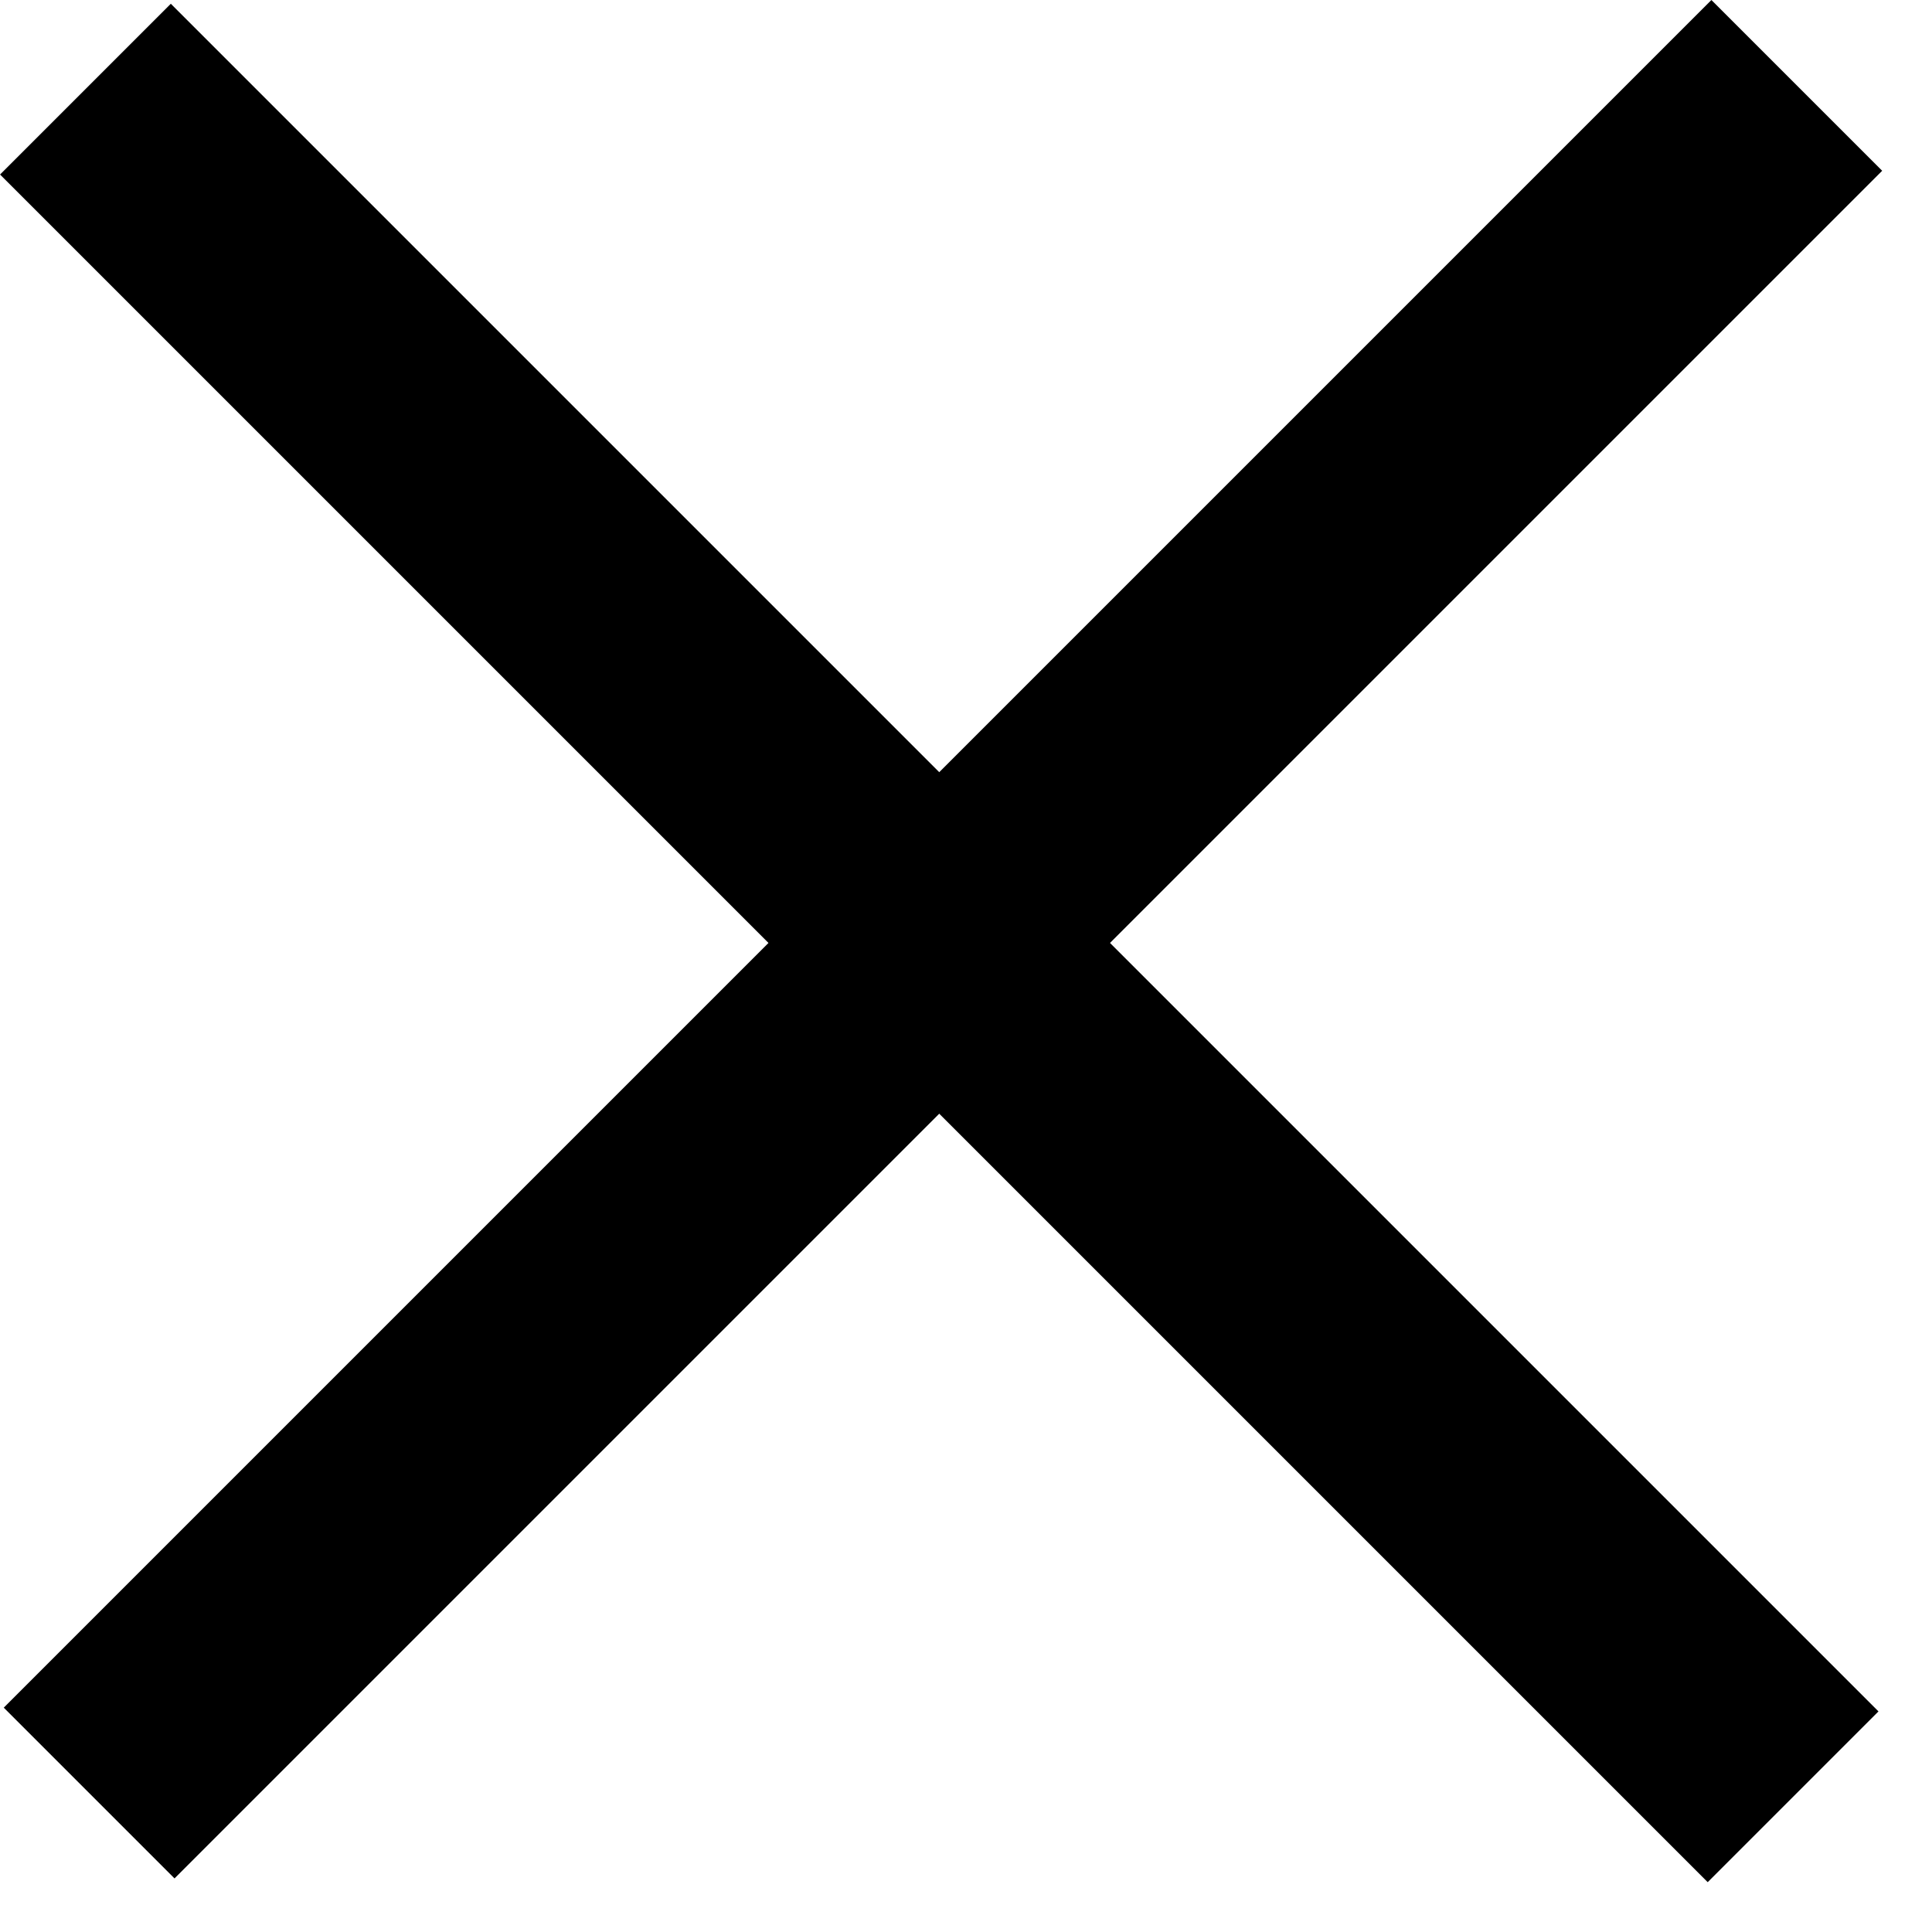
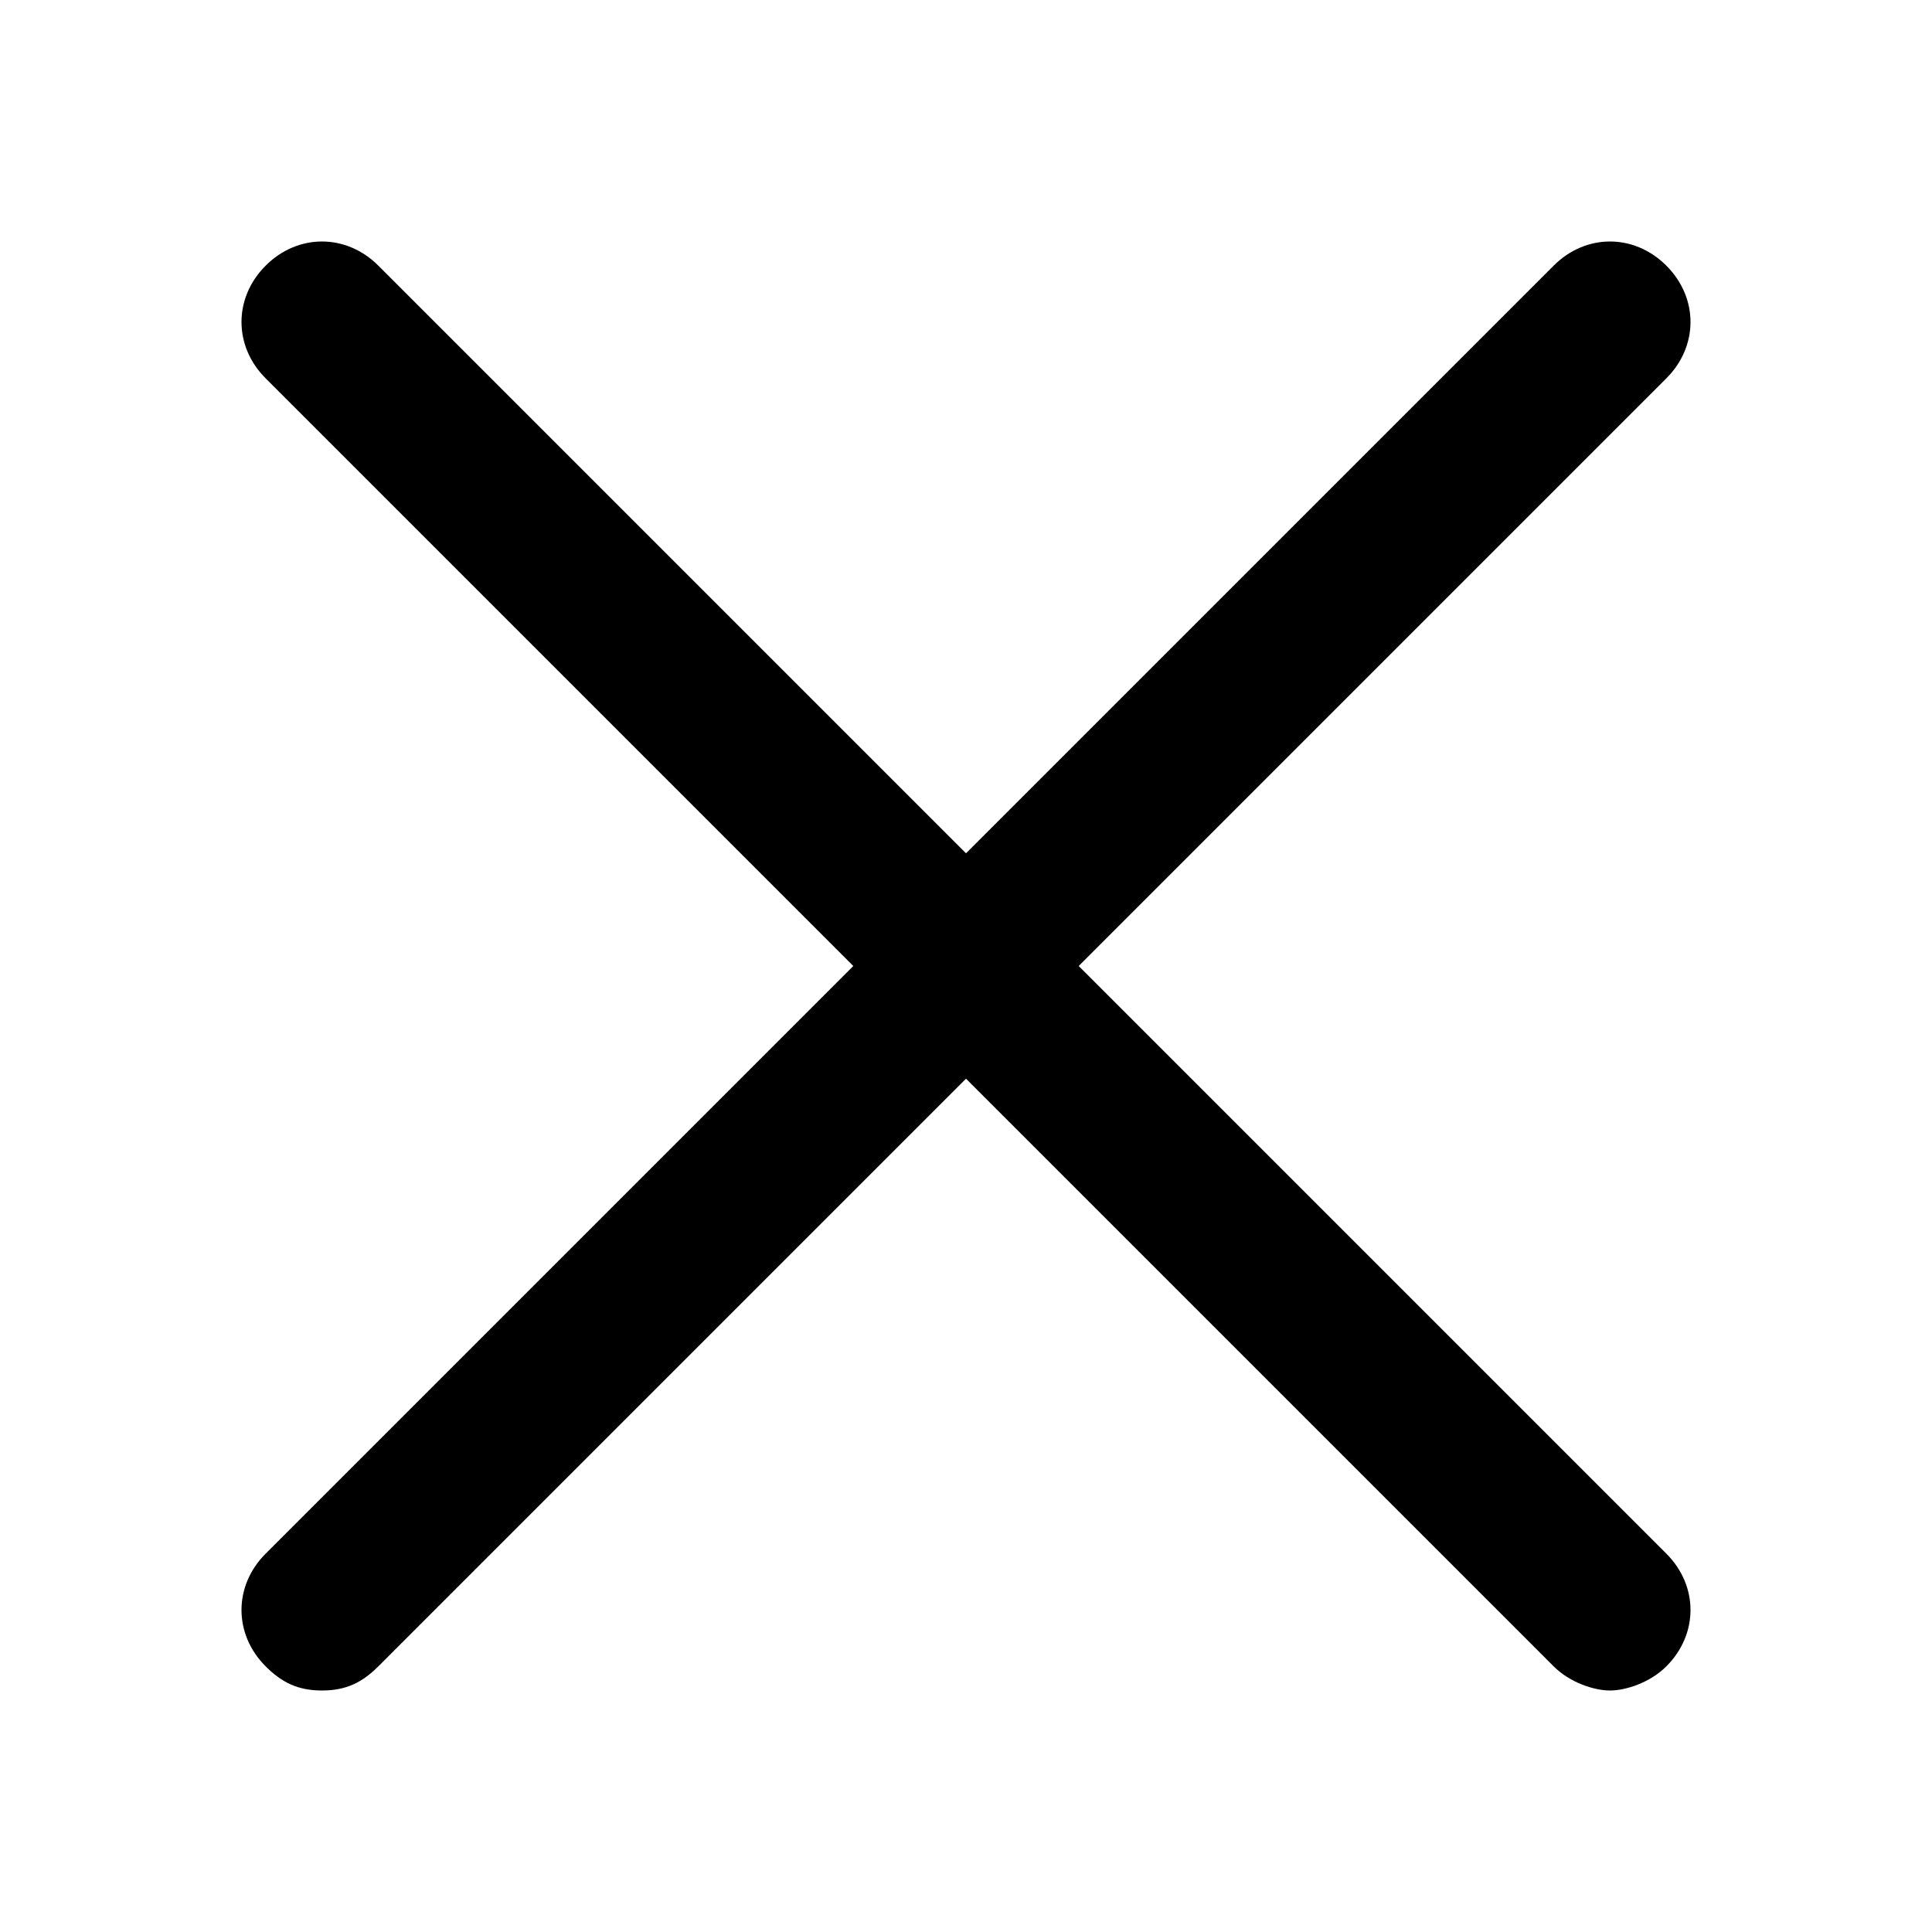
- <svg xmlns="http://www.w3.org/2000/svg" version="1.1" id="Ebene_1" x="0px" y="0px" width="16px" height="16px" viewBox="0 0 16 16" style="enable-background:new 0 0 16 16;" xml:space="preserve">
-   <rect x="-2.2" y="6.8" transform="matrix(0.7071 -0.7071 0.7071 0.7071 -3.2215 7.7782)" width="20" height="2" />
-   <rect x="-2.2" y="6.8" transform="matrix(0.7071 0.7071 -0.7071 0.7071 7.7786 -3.2215)" width="20" height="2" />
+ <svg xmlns="http://www.w3.org/2000/svg" version="1.1" x="0px" y="0px" viewBox="0 0 24 24" style="enable-background:new 0 0 24 24;" xml:space="preserve">
+   <path class="st2" d="M13.4,12l7.3-7.3c0.4-0.4,0.4-1,0-1.4s-1-0.4-1.4,0L12,10.6L4.7,3.3c-0.4-0.4-1-0.4-1.4,0s-0.4,1,0,1.4l7.3,7.3  l-7.3,7.3c-0.4,0.4-0.4,1,0,1.4C3.5,20.9,3.7,21,4,21s0.5-0.1,0.7-0.3l7.3-7.3l7.3,7.3c0.2,0.2,0.5,0.3,0.7,0.3s0.5-0.1,0.7-0.3  c0.4-0.4,0.4-1,0-1.4L13.4,12z" />
</svg>
